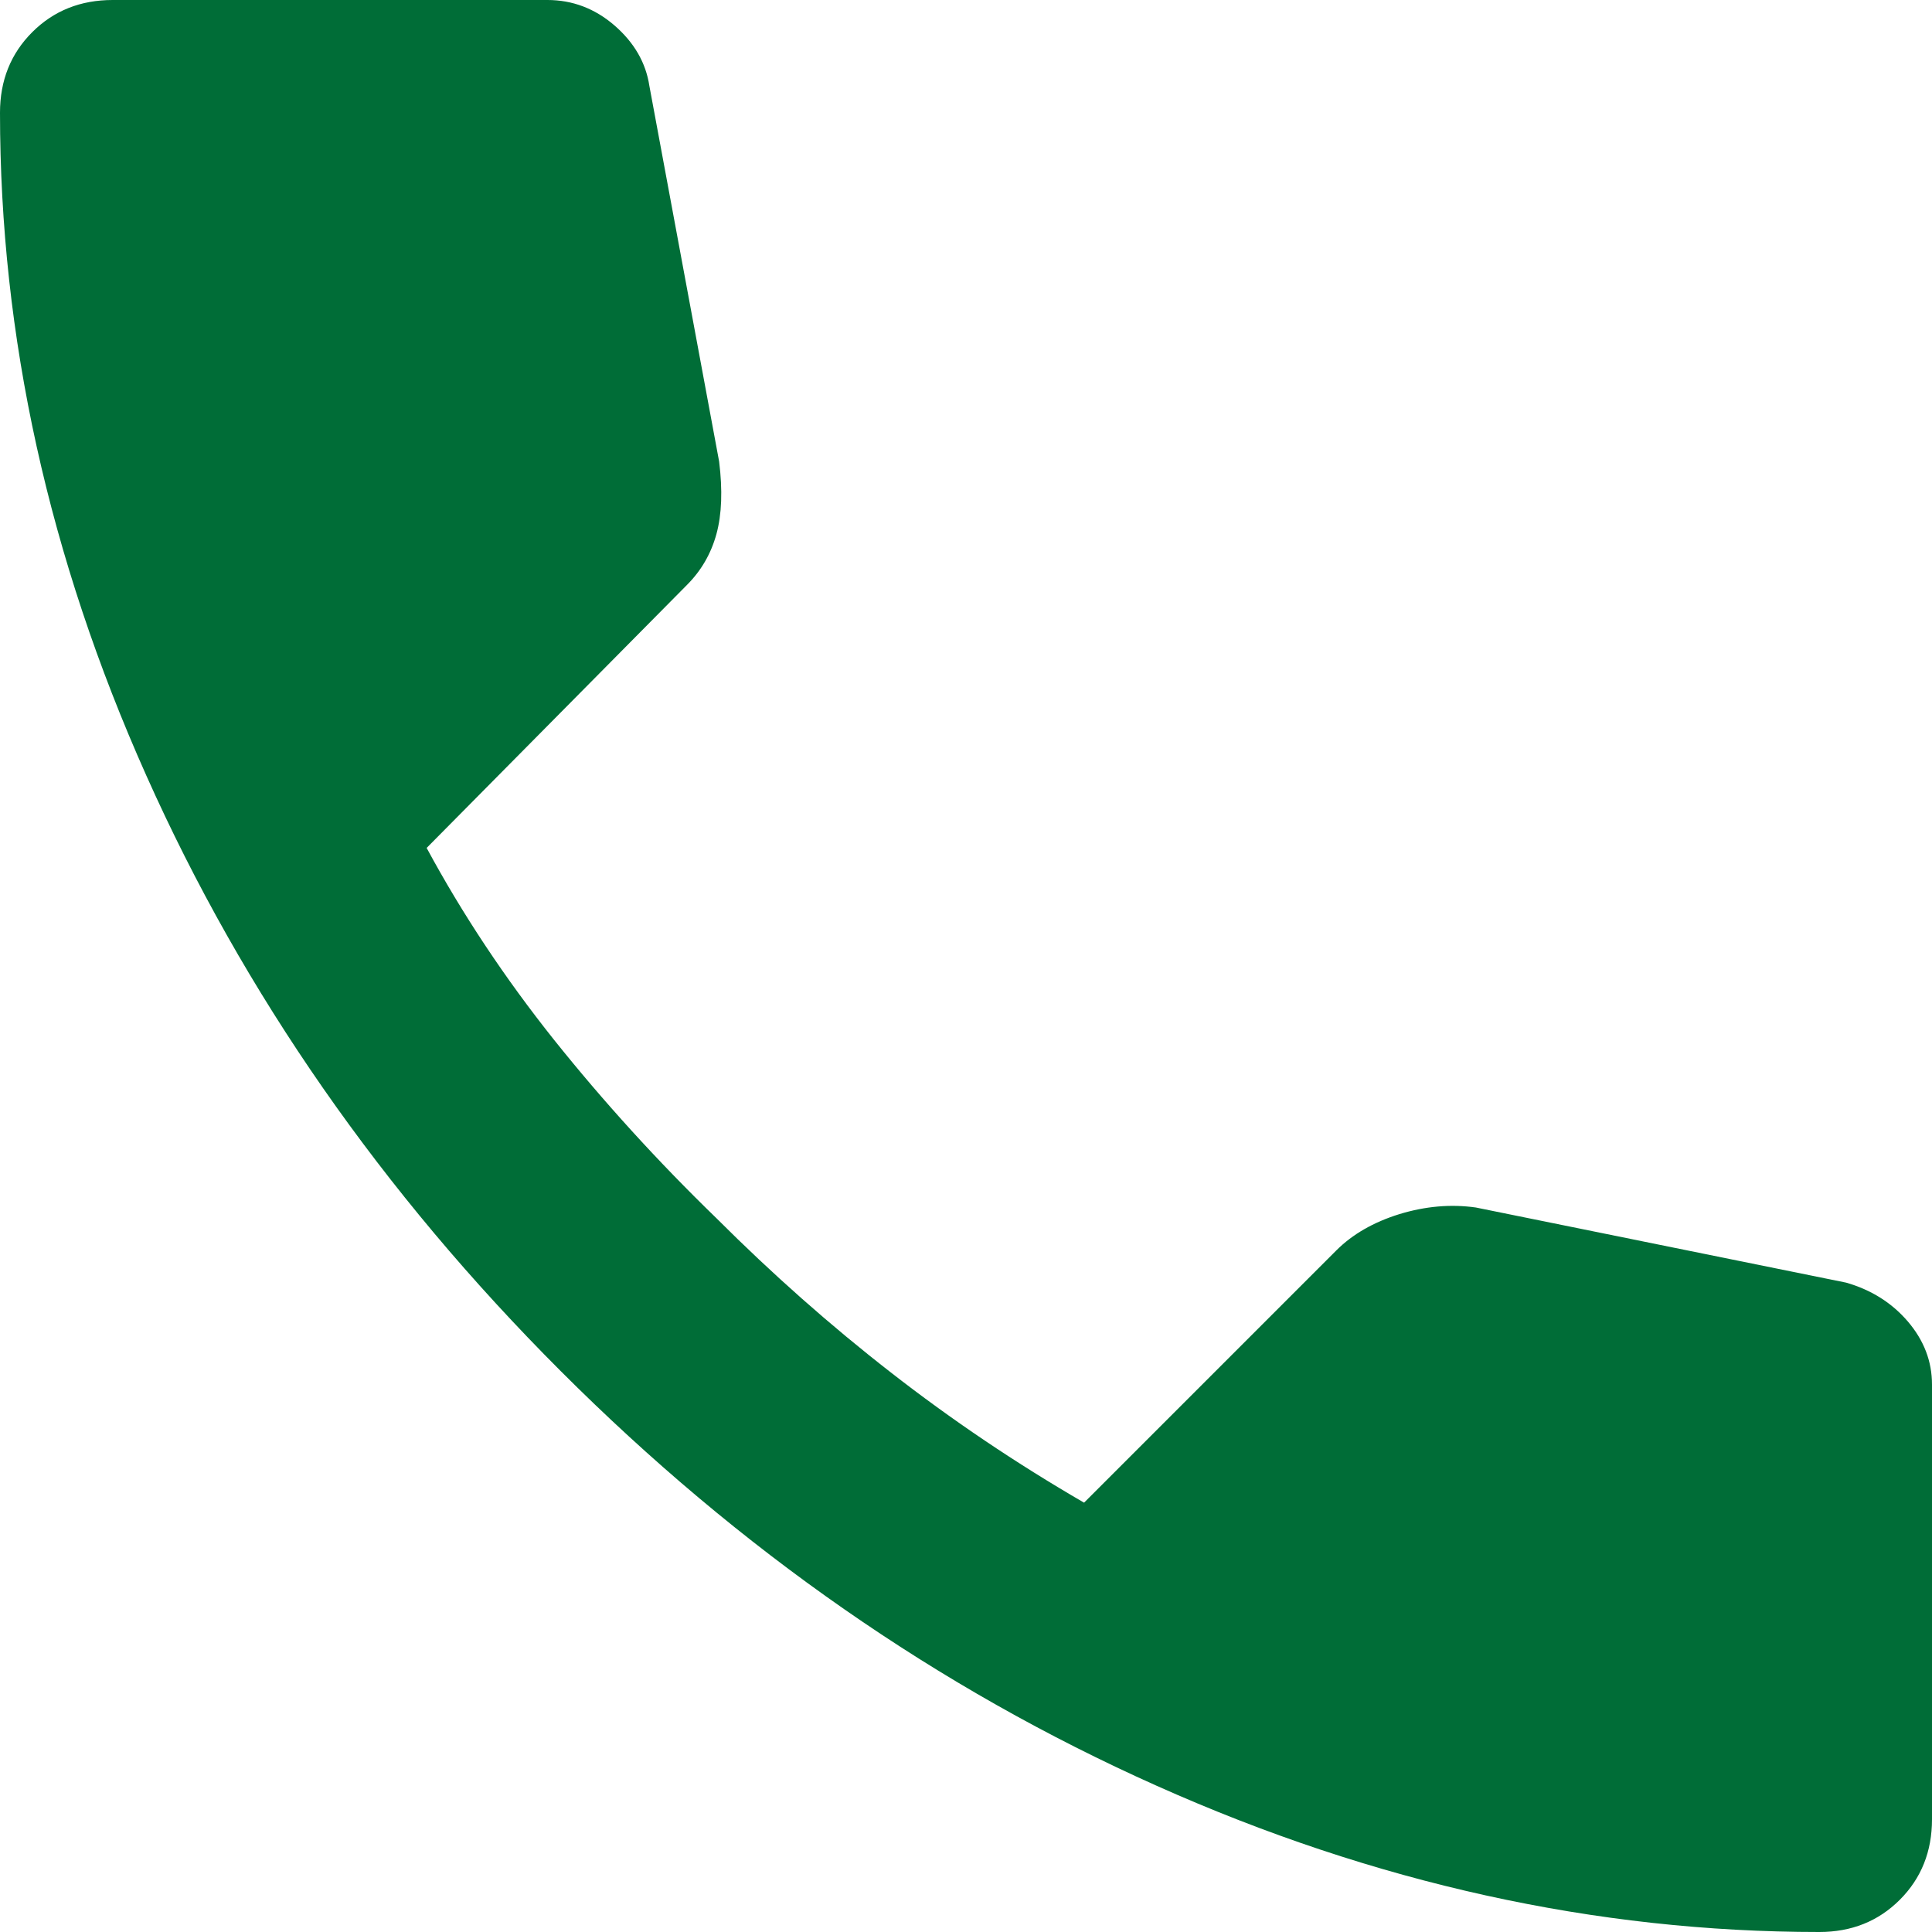
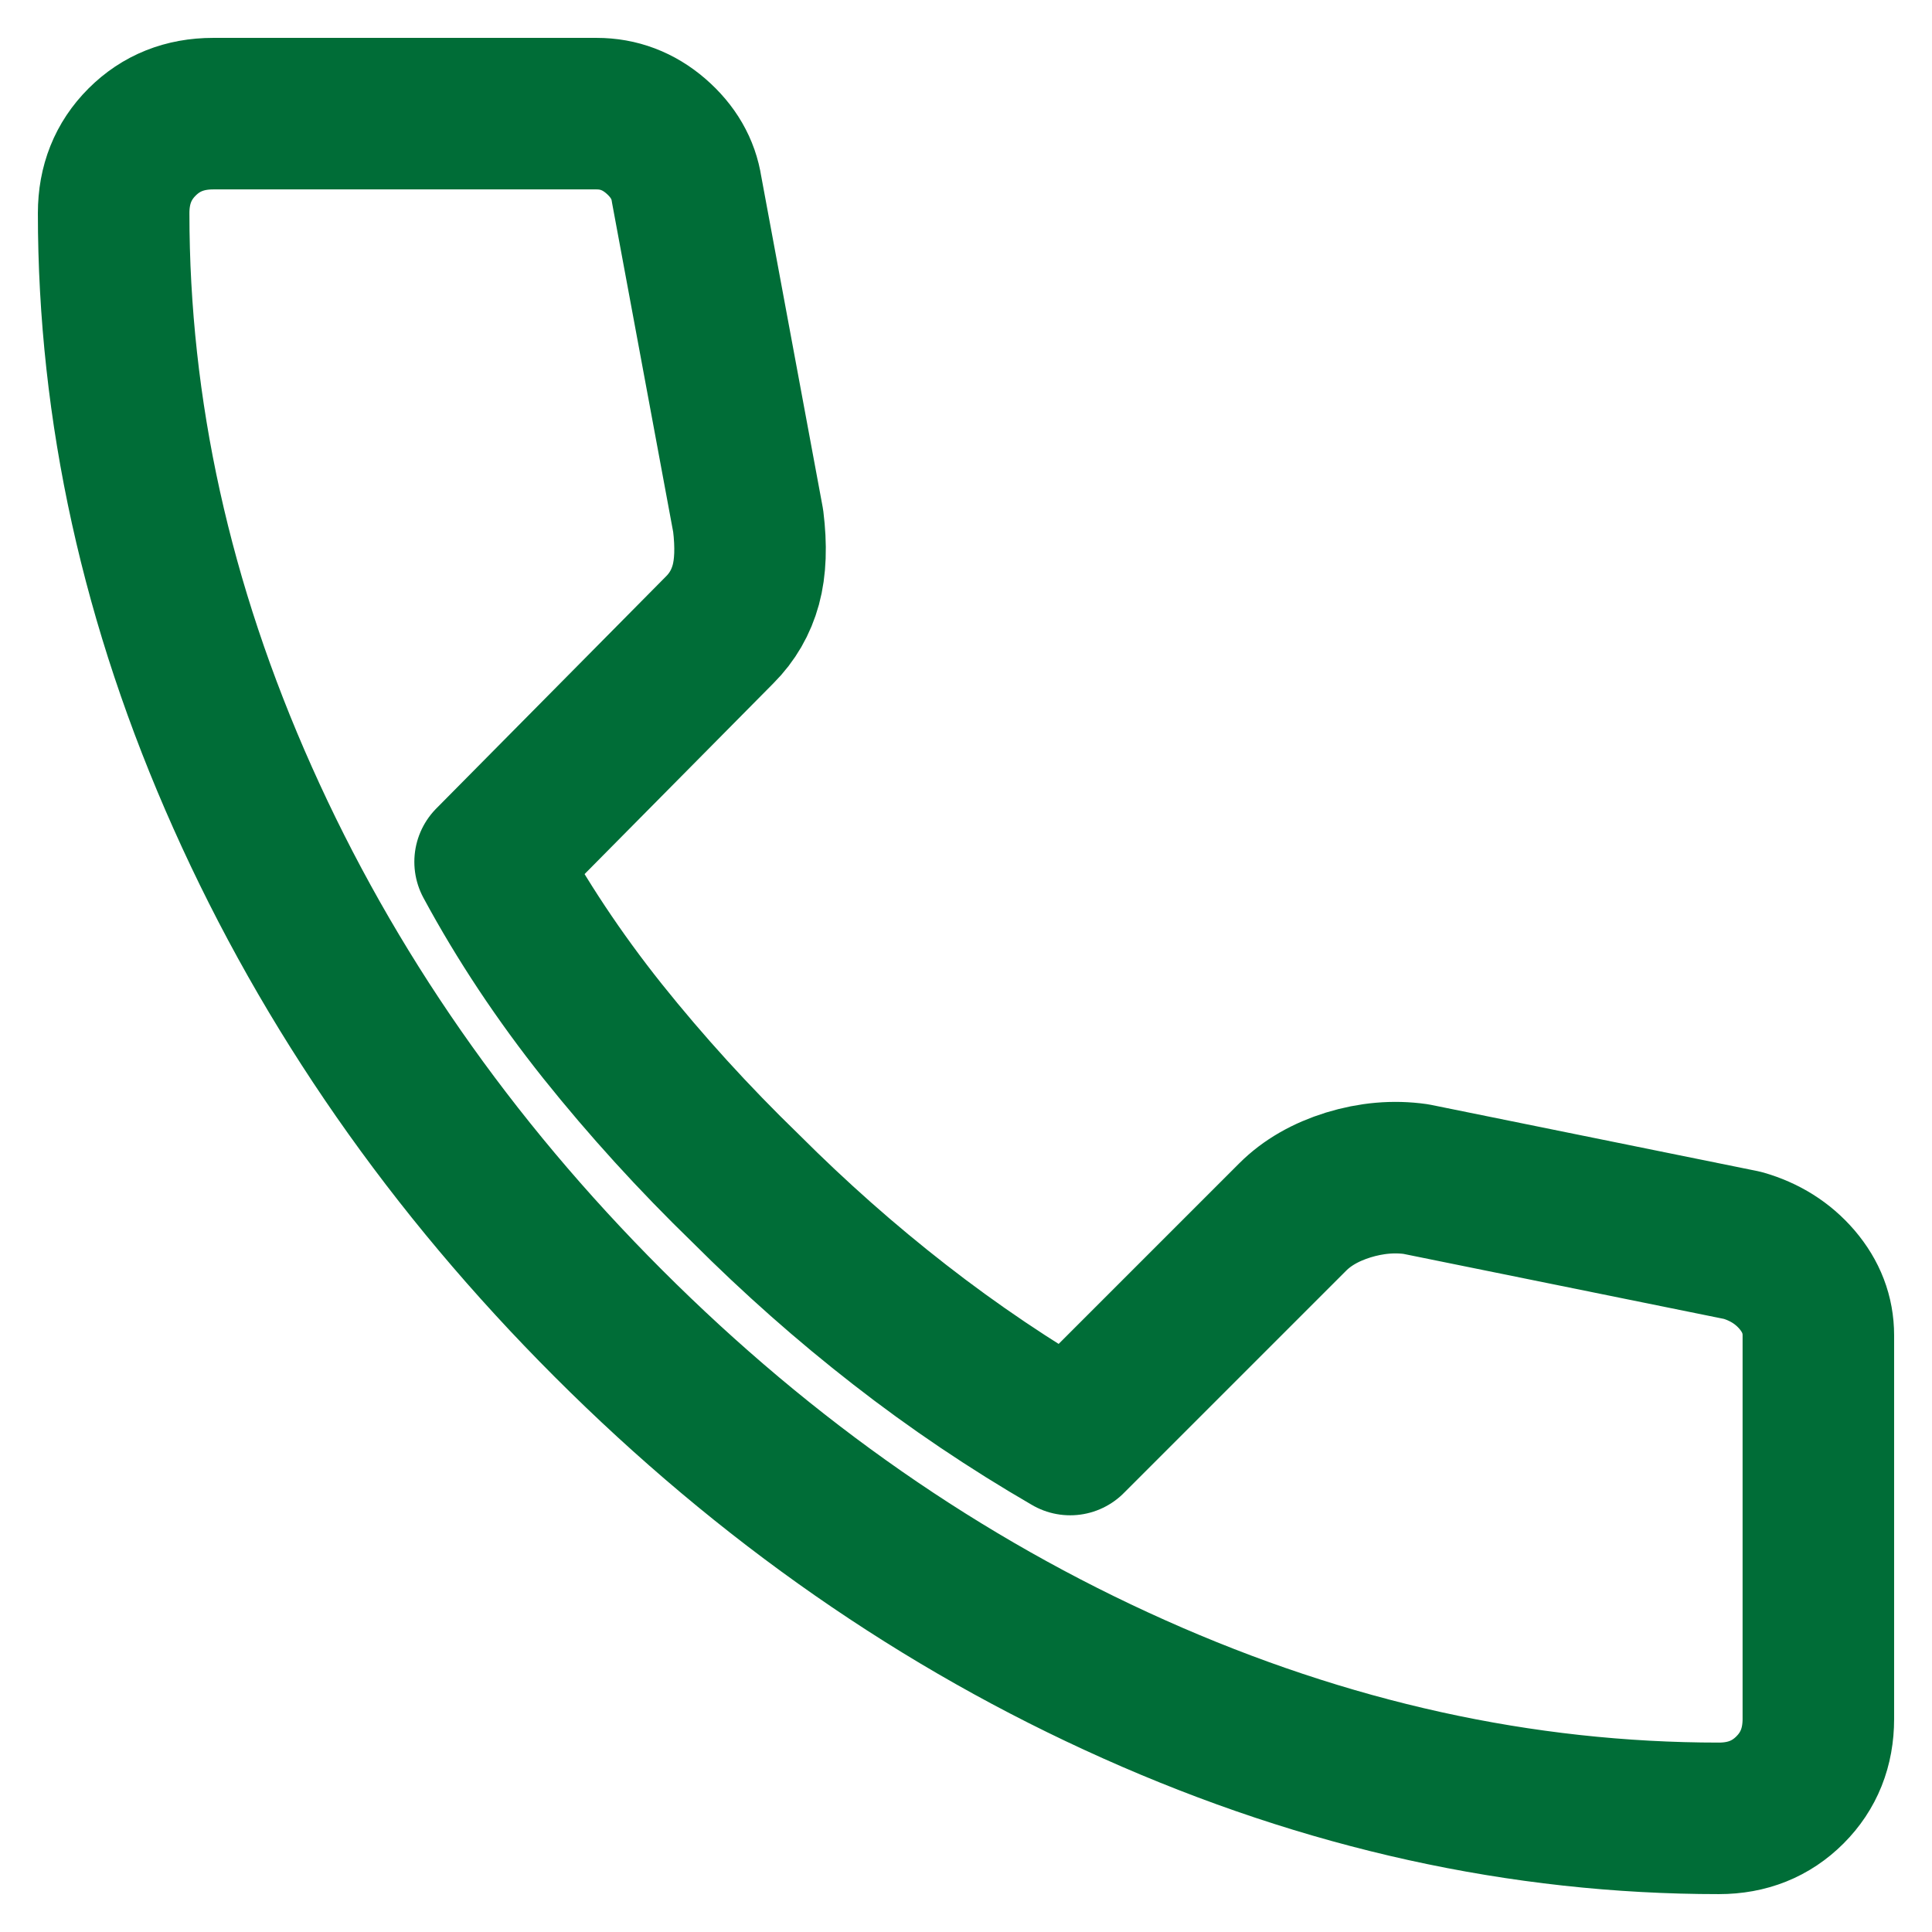
- <svg xmlns="http://www.w3.org/2000/svg" width="18" height="18" viewBox="0 0 18 18" fill="none">
-   <path d="M16.95 18C14.867 18 12.808 17.546 10.775 16.637C8.742 15.729 6.892 14.442 5.225 12.775C3.558 11.108 2.271 9.258 1.363 7.225C0.454 5.192 0 3.133 0 1.05C0 0.75 0.1 0.5 0.3 0.3C0.5 0.1 0.75 0 1.05 0H5.1C5.333 0 5.542 0.079 5.725 0.237C5.908 0.396 6.017 0.583 6.05 0.8L6.7 4.3C6.733 4.567 6.725 4.792 6.675 4.975C6.625 5.158 6.533 5.317 6.4 5.45L3.975 7.9C4.308 8.517 4.704 9.113 5.162 9.688C5.621 10.262 6.125 10.817 6.675 11.35C7.192 11.867 7.733 12.346 8.3 12.787C8.867 13.229 9.467 13.633 10.1 14L12.45 11.65C12.6 11.5 12.796 11.387 13.037 11.312C13.279 11.238 13.517 11.217 13.75 11.25L17.2 11.95C17.433 12.017 17.625 12.137 17.775 12.312C17.925 12.488 18 12.683 18 12.9V16.95C18 17.25 17.9 17.5 17.7 17.7C17.5 17.9 17.25 18 16.95 18Z" fill="#006D37" />
+ <svg xmlns="http://www.w3.org/2000/svg" width="18" height="18" viewBox="-1.2 -1.2 20.4 20.4" fill="none">
+   <path d="M16.95 18C14.867 18 12.808 17.546 10.775 16.637C8.742 15.729 6.892 14.442 5.225 12.775C3.558 11.108 2.271 9.258 1.363 7.225C0.454 5.192 0 3.133 0 1.05C0 0.75 0.1 0.5 0.3 0.3C0.5 0.1 0.75 0 1.05 0H5.1C5.333 0 5.542 0.079 5.725 0.237C5.908 0.396 6.017 0.583 6.05 0.8L6.7 4.3C6.733 4.567 6.725 4.792 6.675 4.975C6.625 5.158 6.533 5.317 6.4 5.45L3.975 7.9C4.308 8.517 4.704 9.113 5.162 9.688C5.621 10.262 6.125 10.817 6.675 11.35C7.192 11.867 7.733 12.346 8.3 12.787C8.867 13.229 9.467 13.633 10.1 14L12.45 11.65C12.6 11.5 12.796 11.387 13.037 11.312C13.279 11.238 13.517 11.217 13.75 11.25L17.2 11.95C17.433 12.017 17.625 12.137 17.775 12.312C17.925 12.488 18 12.683 18 12.9V16.95C18 17.25 17.9 17.5 17.7 17.7C17.5 17.9 17.25 18 16.95 18Z" stroke="#006D37" stroke-width="1.6" stroke-linejoin="round" stroke-linecap="round" fill="none" />
</svg>
